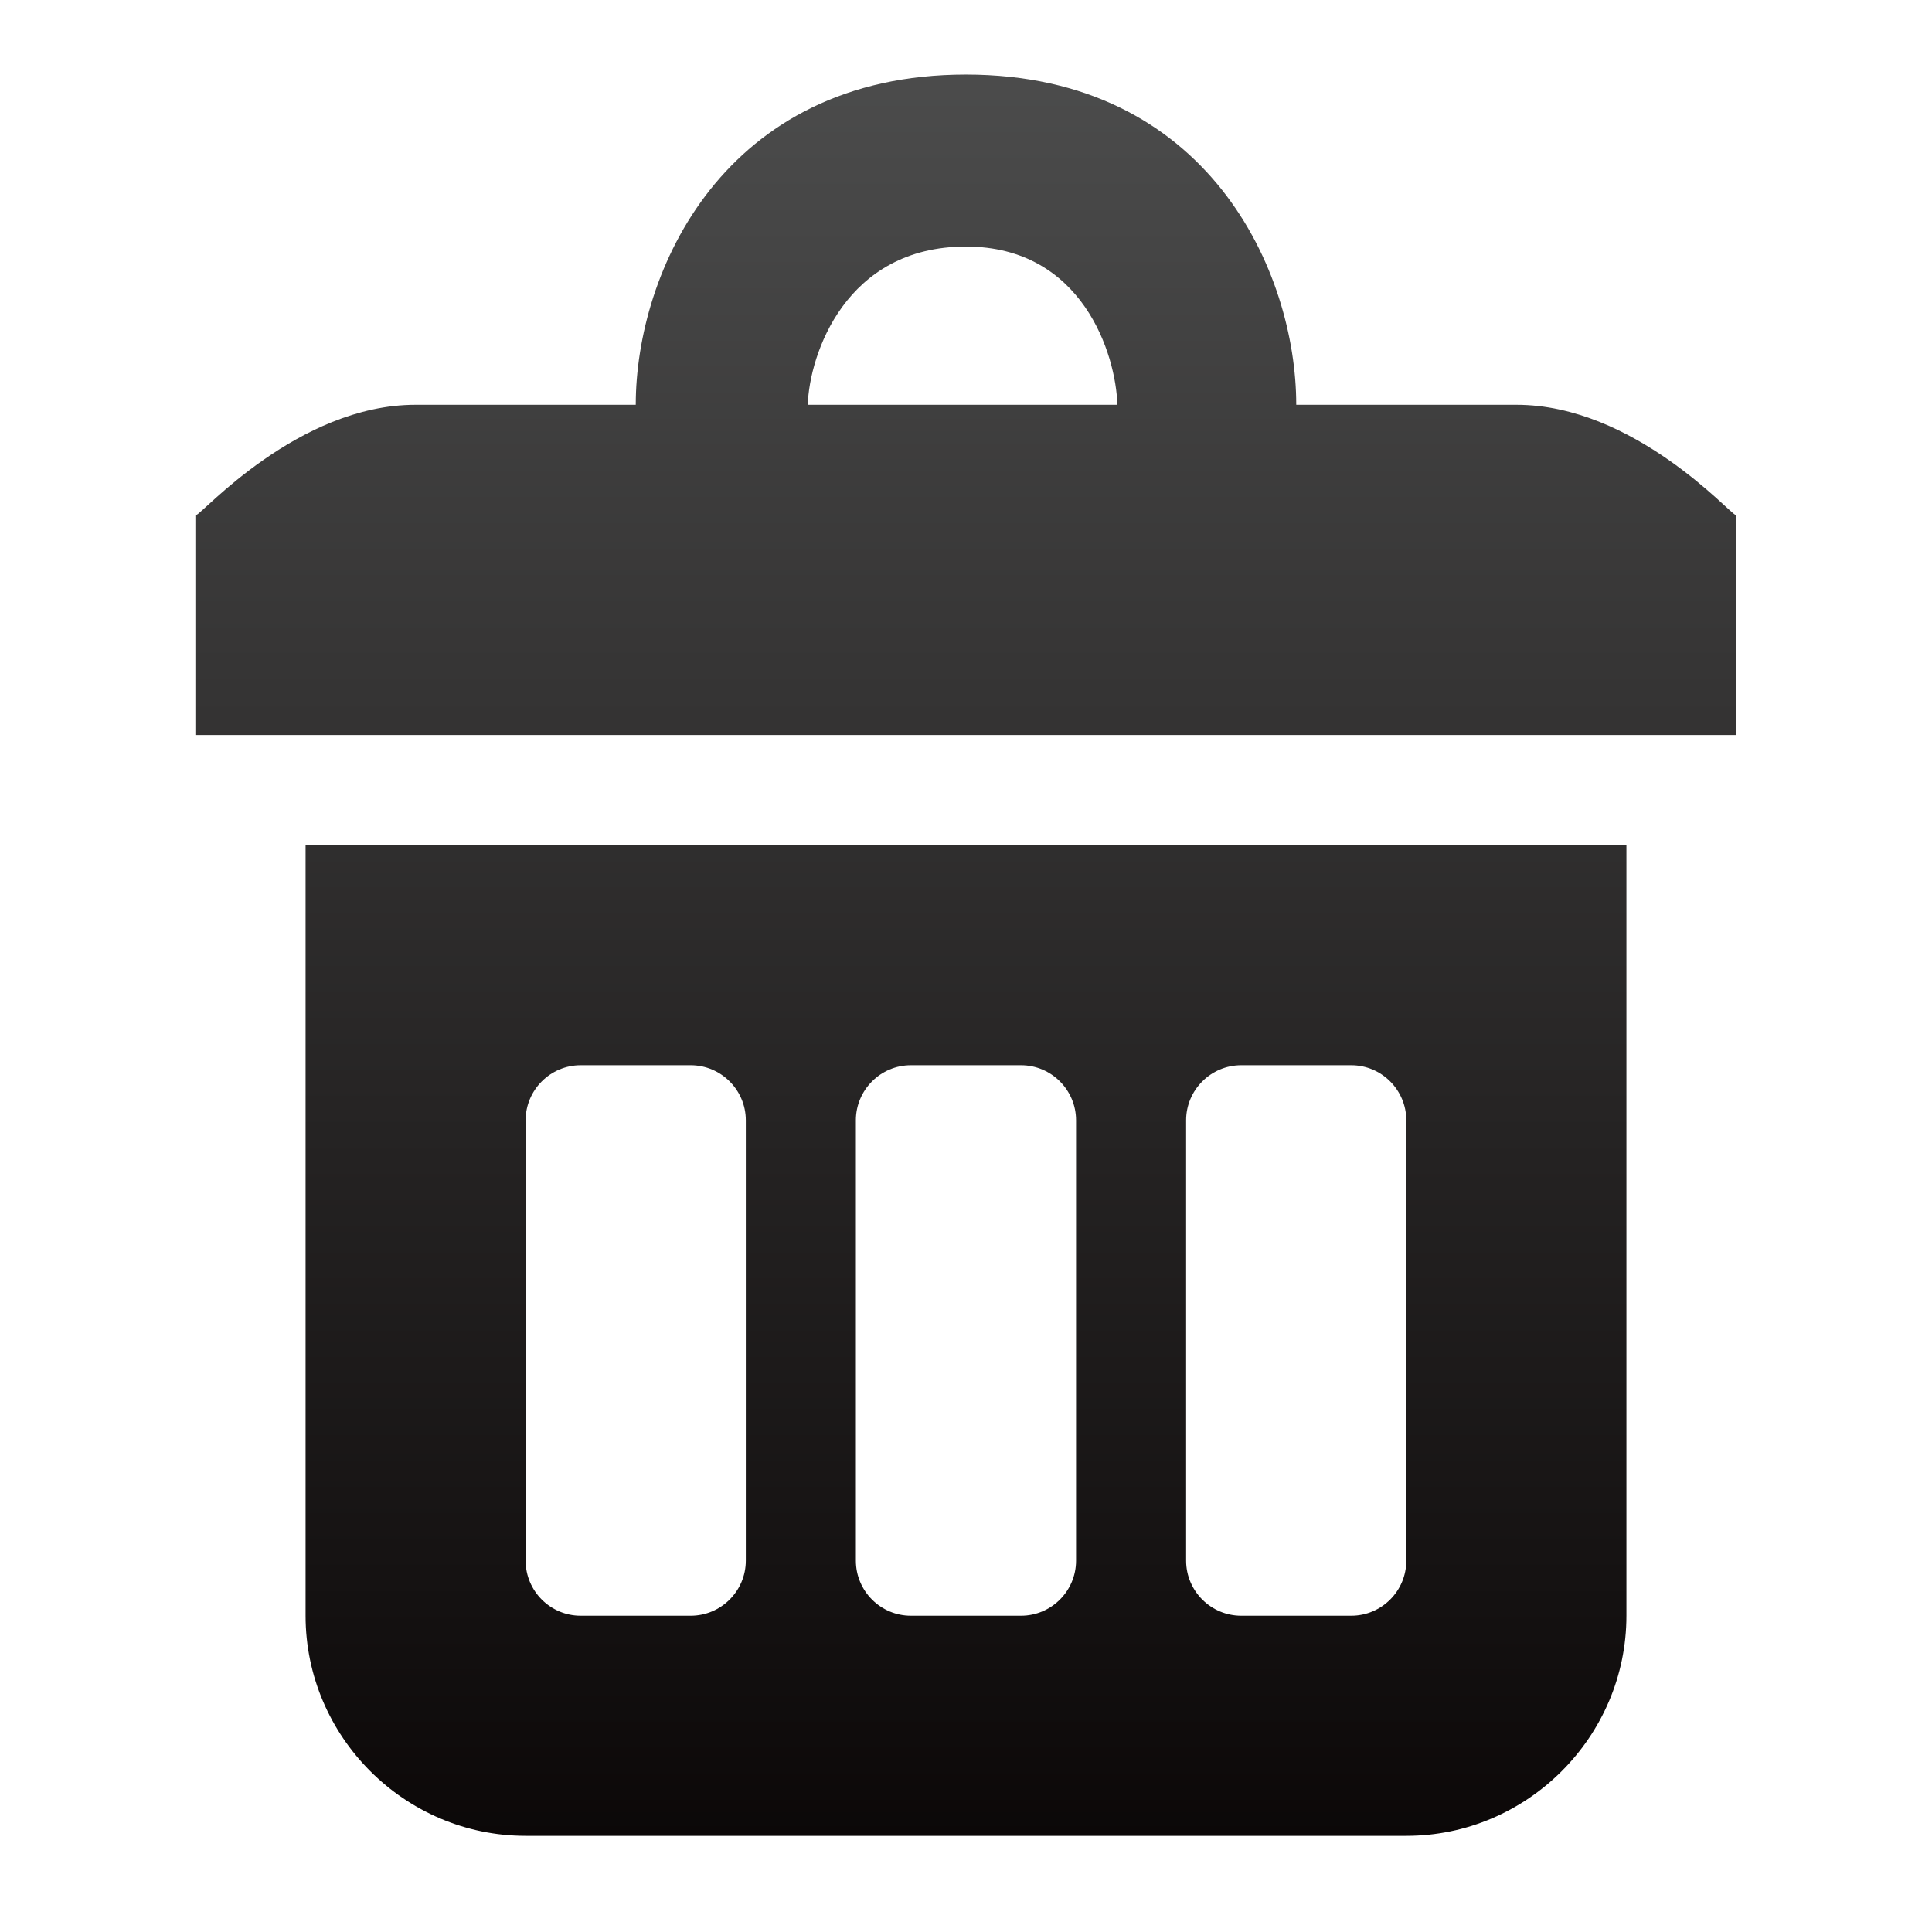
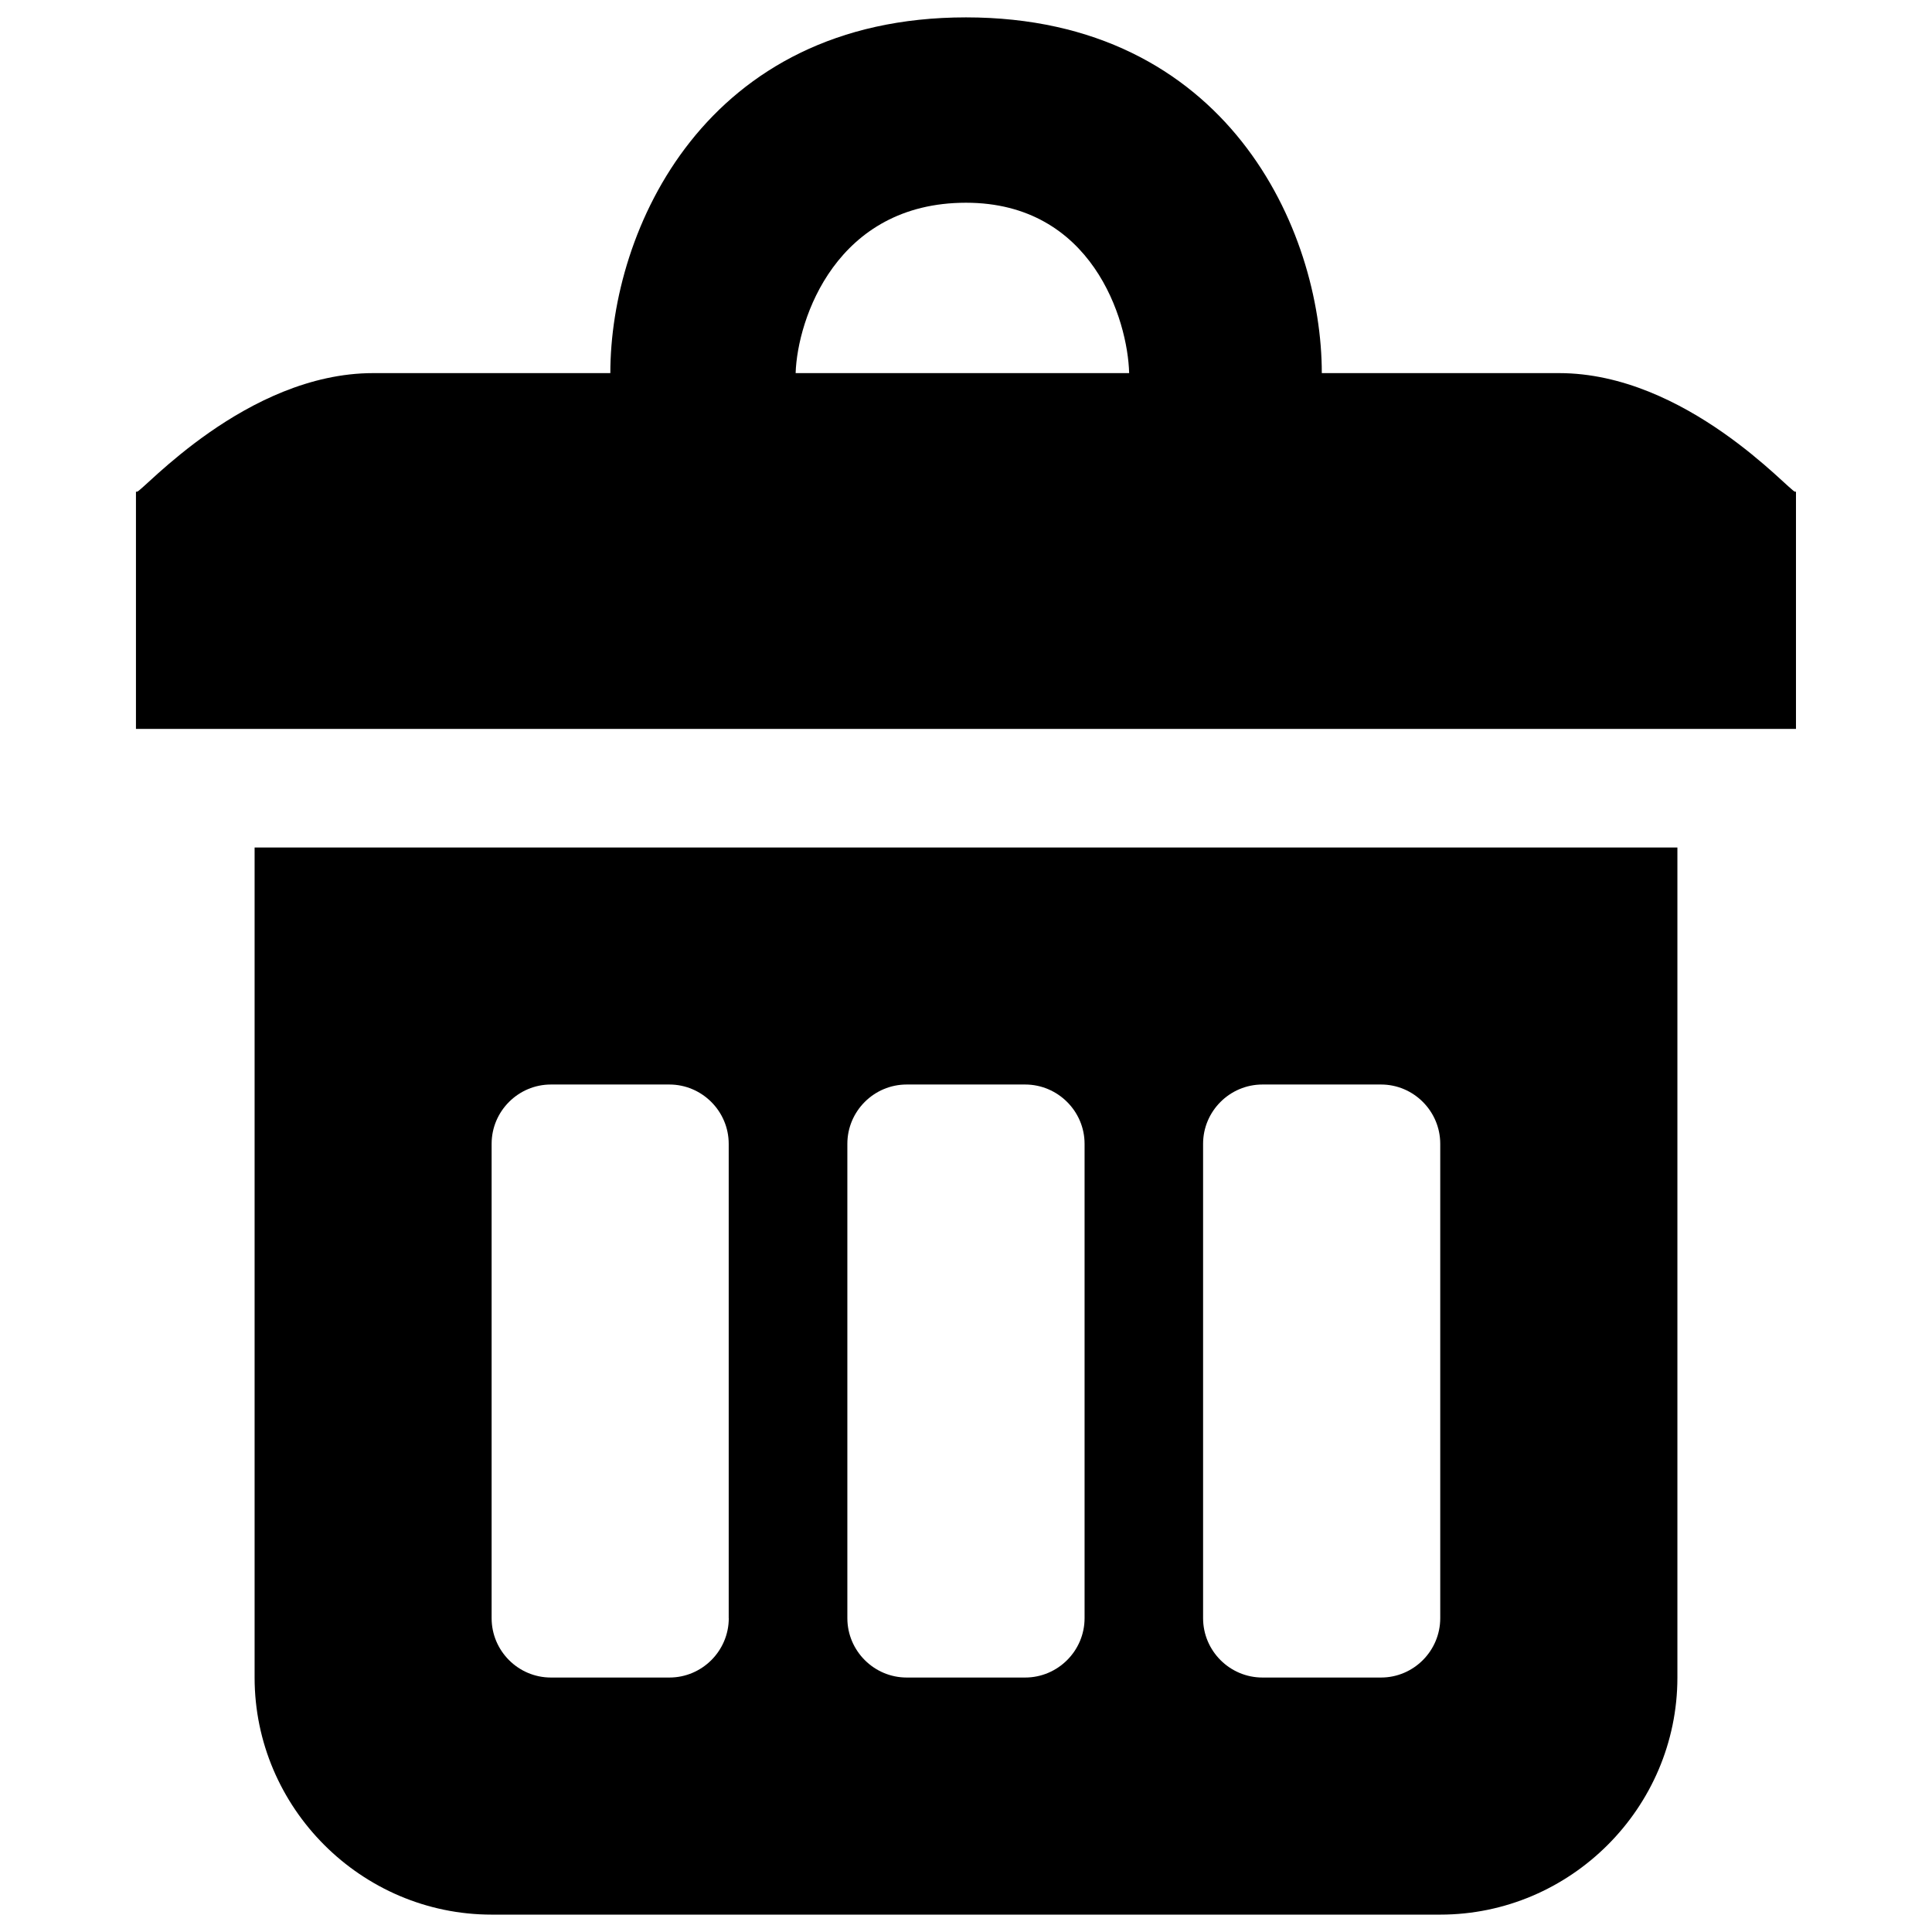
<svg xmlns="http://www.w3.org/2000/svg" version="1.1" id="圖層_1" x="0px" y="0px" width="28.35px" height="28.35px" viewBox="0 0 28.35 28.35" enable-background="new 0 0 28.35 28.35" xml:space="preserve">
-   <linearGradient id="SVGID_1_" gradientUnits="userSpaceOnUse" x1="14.175" y1="30.041" x2="14.175" y2="-3.607">
-     <stop offset="0" style="stop-color:#040000" />
-     <stop offset="1" style="stop-color:#575858" />
-   </linearGradient>
-   <path fill="url(#SVGID_1_)" d="M20.636,12.402H7.714h-3.23v3.23v8.077c0,1.775,1.454,3.23,3.23,3.23h12.922  c1.775,0,3.23-1.455,3.23-3.23v-8.077v-3.23H20.636z M10.944,22.901c0,0.445-0.363,0.808-0.809,0.808H8.521  c-0.445,0-0.808-0.362-0.808-0.808v-6.462c0-0.444,0.362-0.808,0.808-0.808h1.614c0.445,0,0.809,0.363,0.809,0.808V22.901z   M15.79,22.901c0,0.445-0.362,0.808-0.808,0.808h-1.615c-0.445,0-0.808-0.362-0.808-0.808v-6.462c0-0.444,0.362-0.808,0.808-0.808  h1.615c0.445,0,0.808,0.363,0.808,0.808V22.901z M20.636,22.901c0,0.445-0.362,0.808-0.808,0.808h-1.614  c-0.445,0-0.809-0.362-0.809-0.808v-6.462c0-0.444,0.363-0.808,0.809-0.808h1.614c0.445,0,0.808,0.363,0.808,0.808V22.901z" />
-   <linearGradient id="SVGID_2_" gradientUnits="userSpaceOnUse" x1="14.175" y1="30.041" x2="14.175" y2="-3.607">
-     <stop offset="0" style="stop-color:#040000" />
-     <stop offset="1" style="stop-color:#575858" />
-   </linearGradient>
-   <path fill="url(#SVGID_2_)" d="M25.467,7.555c-0.069,0-1.484-1.615-3.215-1.615h-3.231c0-1.95-1.291-4.846-4.847-4.846  c-3.555,0-4.845,2.896-4.845,4.846H6.098c-1.73,0-3.146,1.615-3.216,1.615H2.867v3.231h3.23h16.154h3.23V7.555H25.467z M11.853,5.94  c0.024-0.741,0.556-2.322,2.321-2.322c1.717,0,2.203,1.593,2.222,2.322H11.853z" />
+   <g>
+     <path d="M21.134,12.436H7.215H3.736v3.479v8.701c0,1.911,1.565,3.479,3.479,3.479h13.919c1.912,0,3.48-1.567,3.48-3.479v-8.701   v-3.479H21.134z M10.694,23.745c0,0.479-0.391,0.871-0.871,0.871H8.084c-0.479,0-0.87-0.391-0.87-0.871v-6.961   c0-0.478,0.391-0.87,0.87-0.87h1.738c0.479,0,0.871,0.392,0.871,0.87V23.745z M15.915,23.745c0,0.479-0.392,0.871-0.872,0.871   h-1.738c-0.479,0-0.871-0.391-0.871-0.871v-6.961c0-0.478,0.39-0.87,0.871-0.87h1.738c0.479,0,0.872,0.392,0.872,0.87V23.745z    M21.134,23.745c0,0.479-0.39,0.871-0.869,0.871h-1.74c-0.479,0-0.871-0.391-0.871-0.871v-6.961c0-0.478,0.391-0.87,0.871-0.87   h1.74c0.479,0,0.869,0.392,0.869,0.87V23.745z" />
+     <path d="M26.34,7.215c-0.075,0-1.599-1.74-3.463-1.74h-3.481c0-2.1-1.39-5.22-5.221-5.22c-3.829,0-5.219,3.12-5.219,5.22h-3.48   c-1.863,0-3.389,1.74-3.465,1.74H1.995v3.481h3.479h17.401h3.479V7.215H26.34z M11.675,5.475c0.026-0.797,0.599-2.5,2.5-2.5   c1.85,0,2.374,1.716,2.394,2.5H11.675z" />
+   </g>
</svg>
